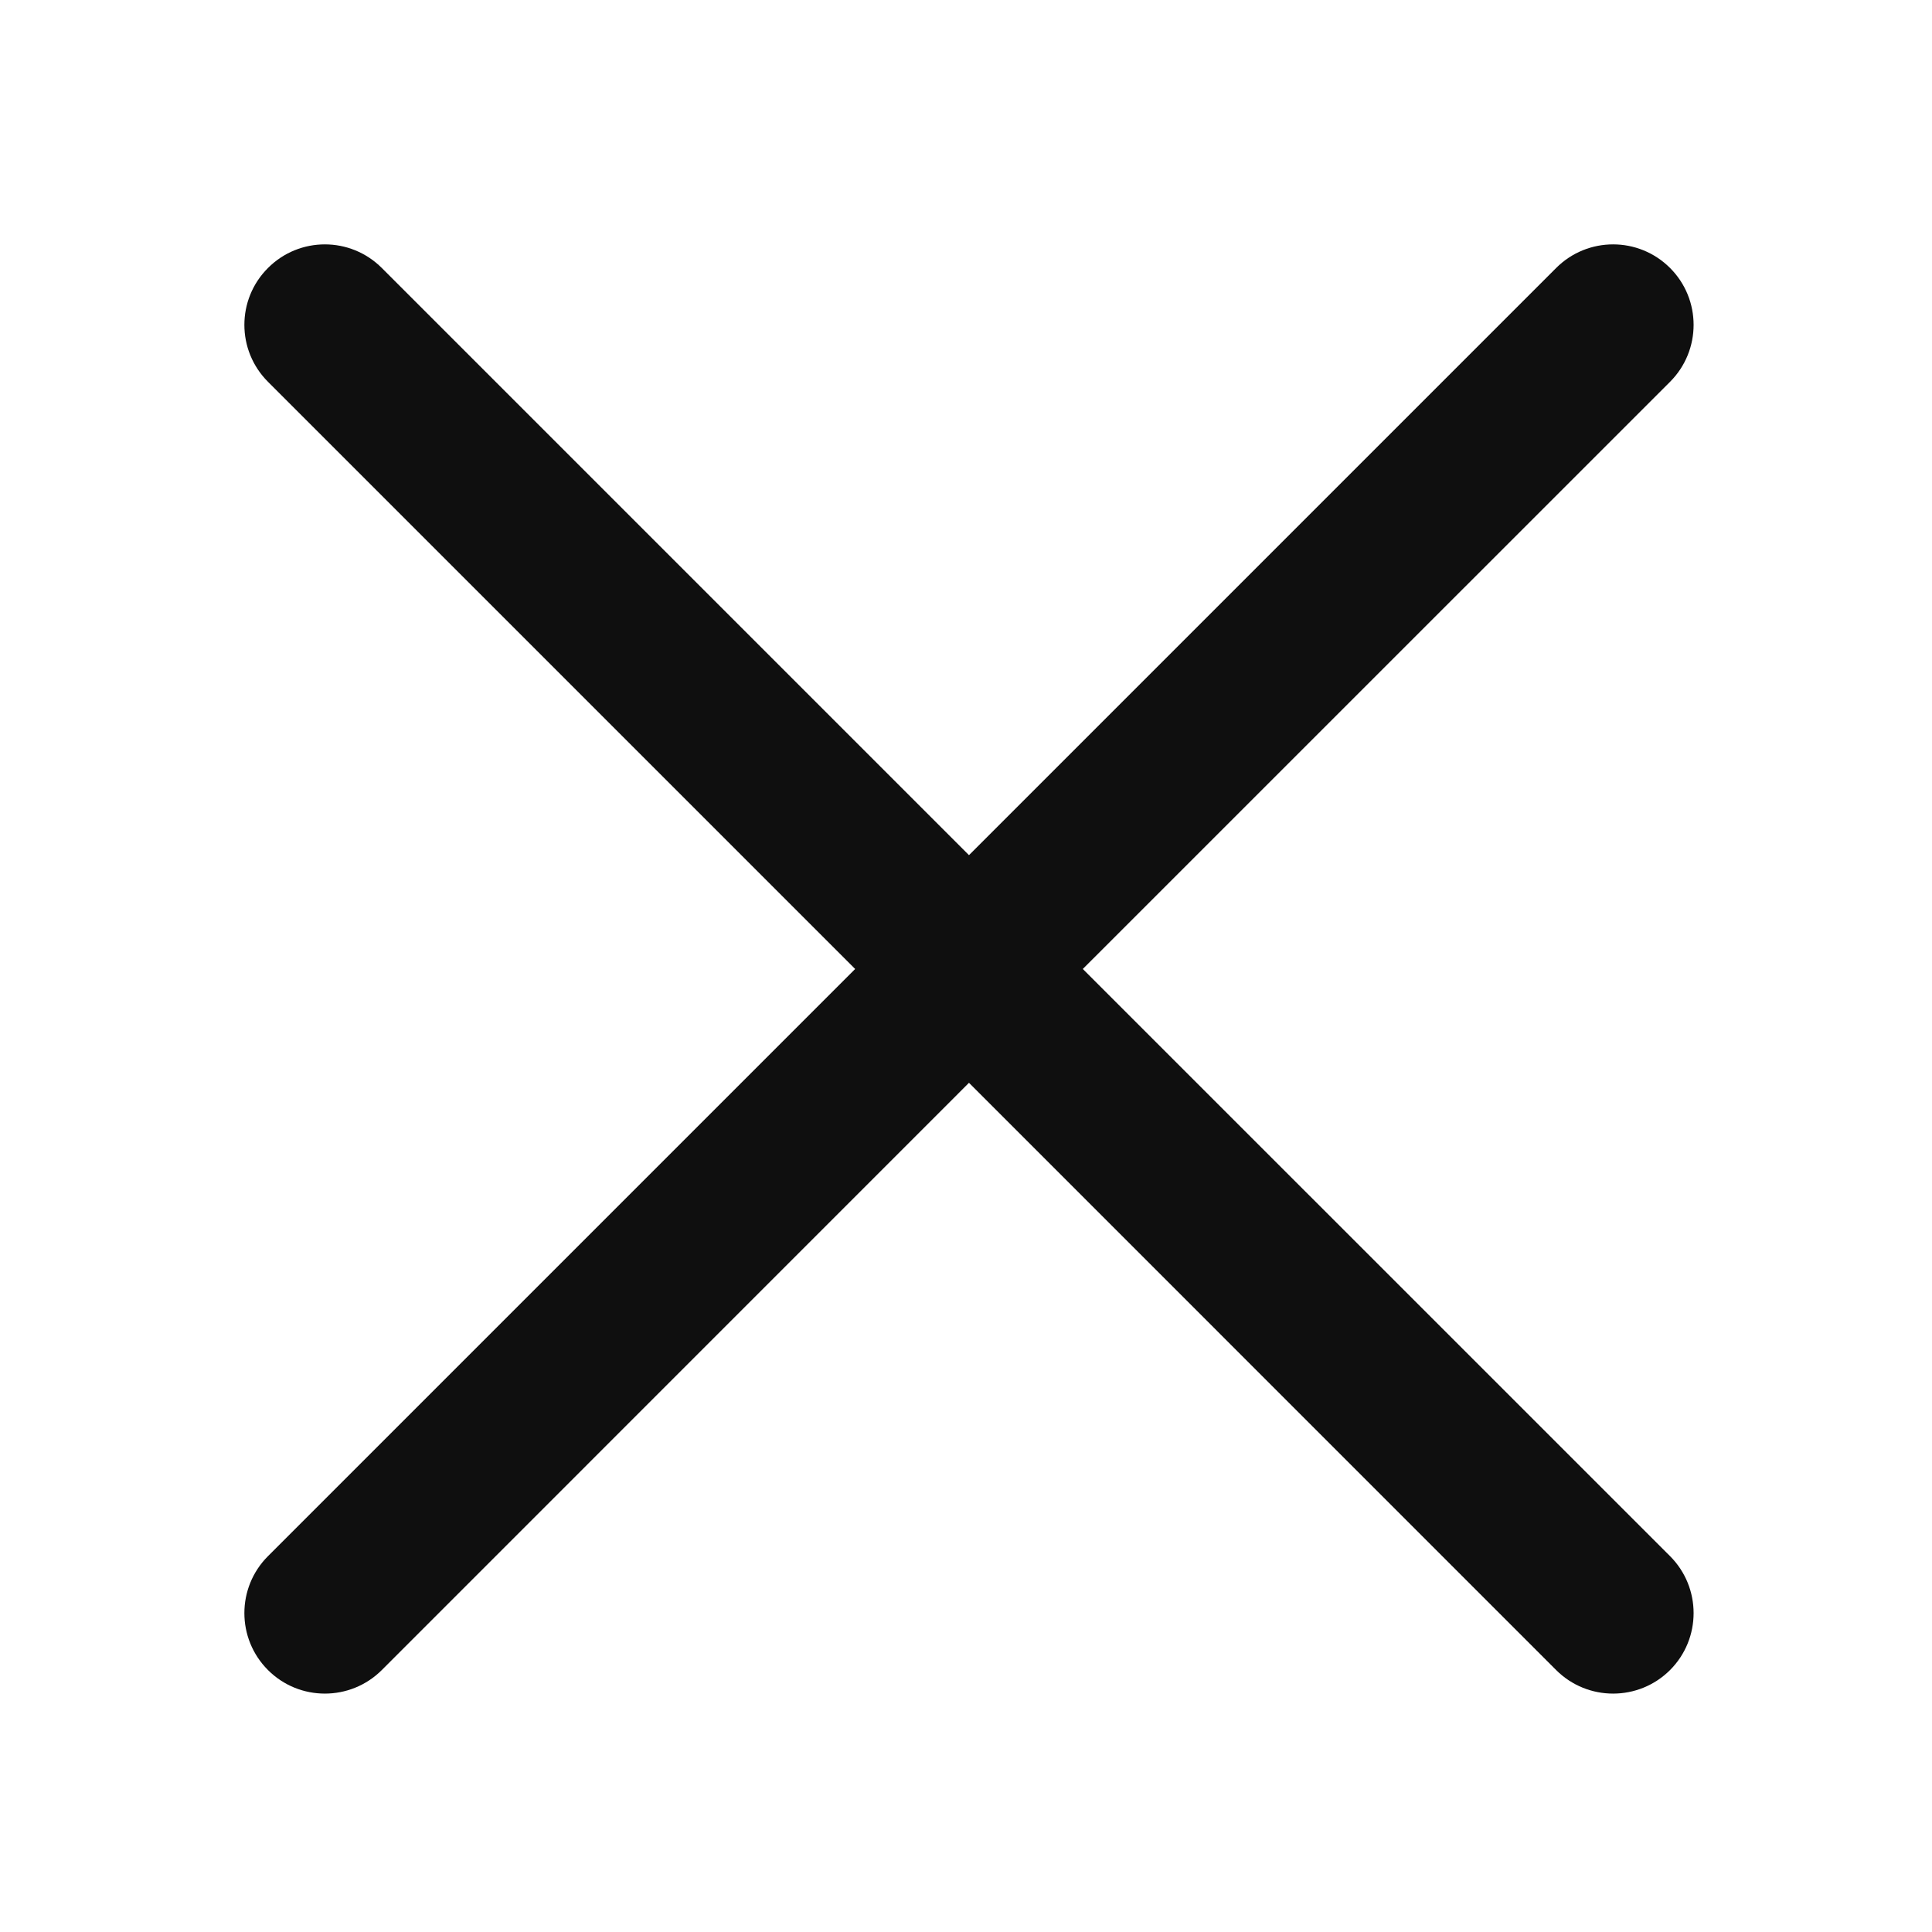
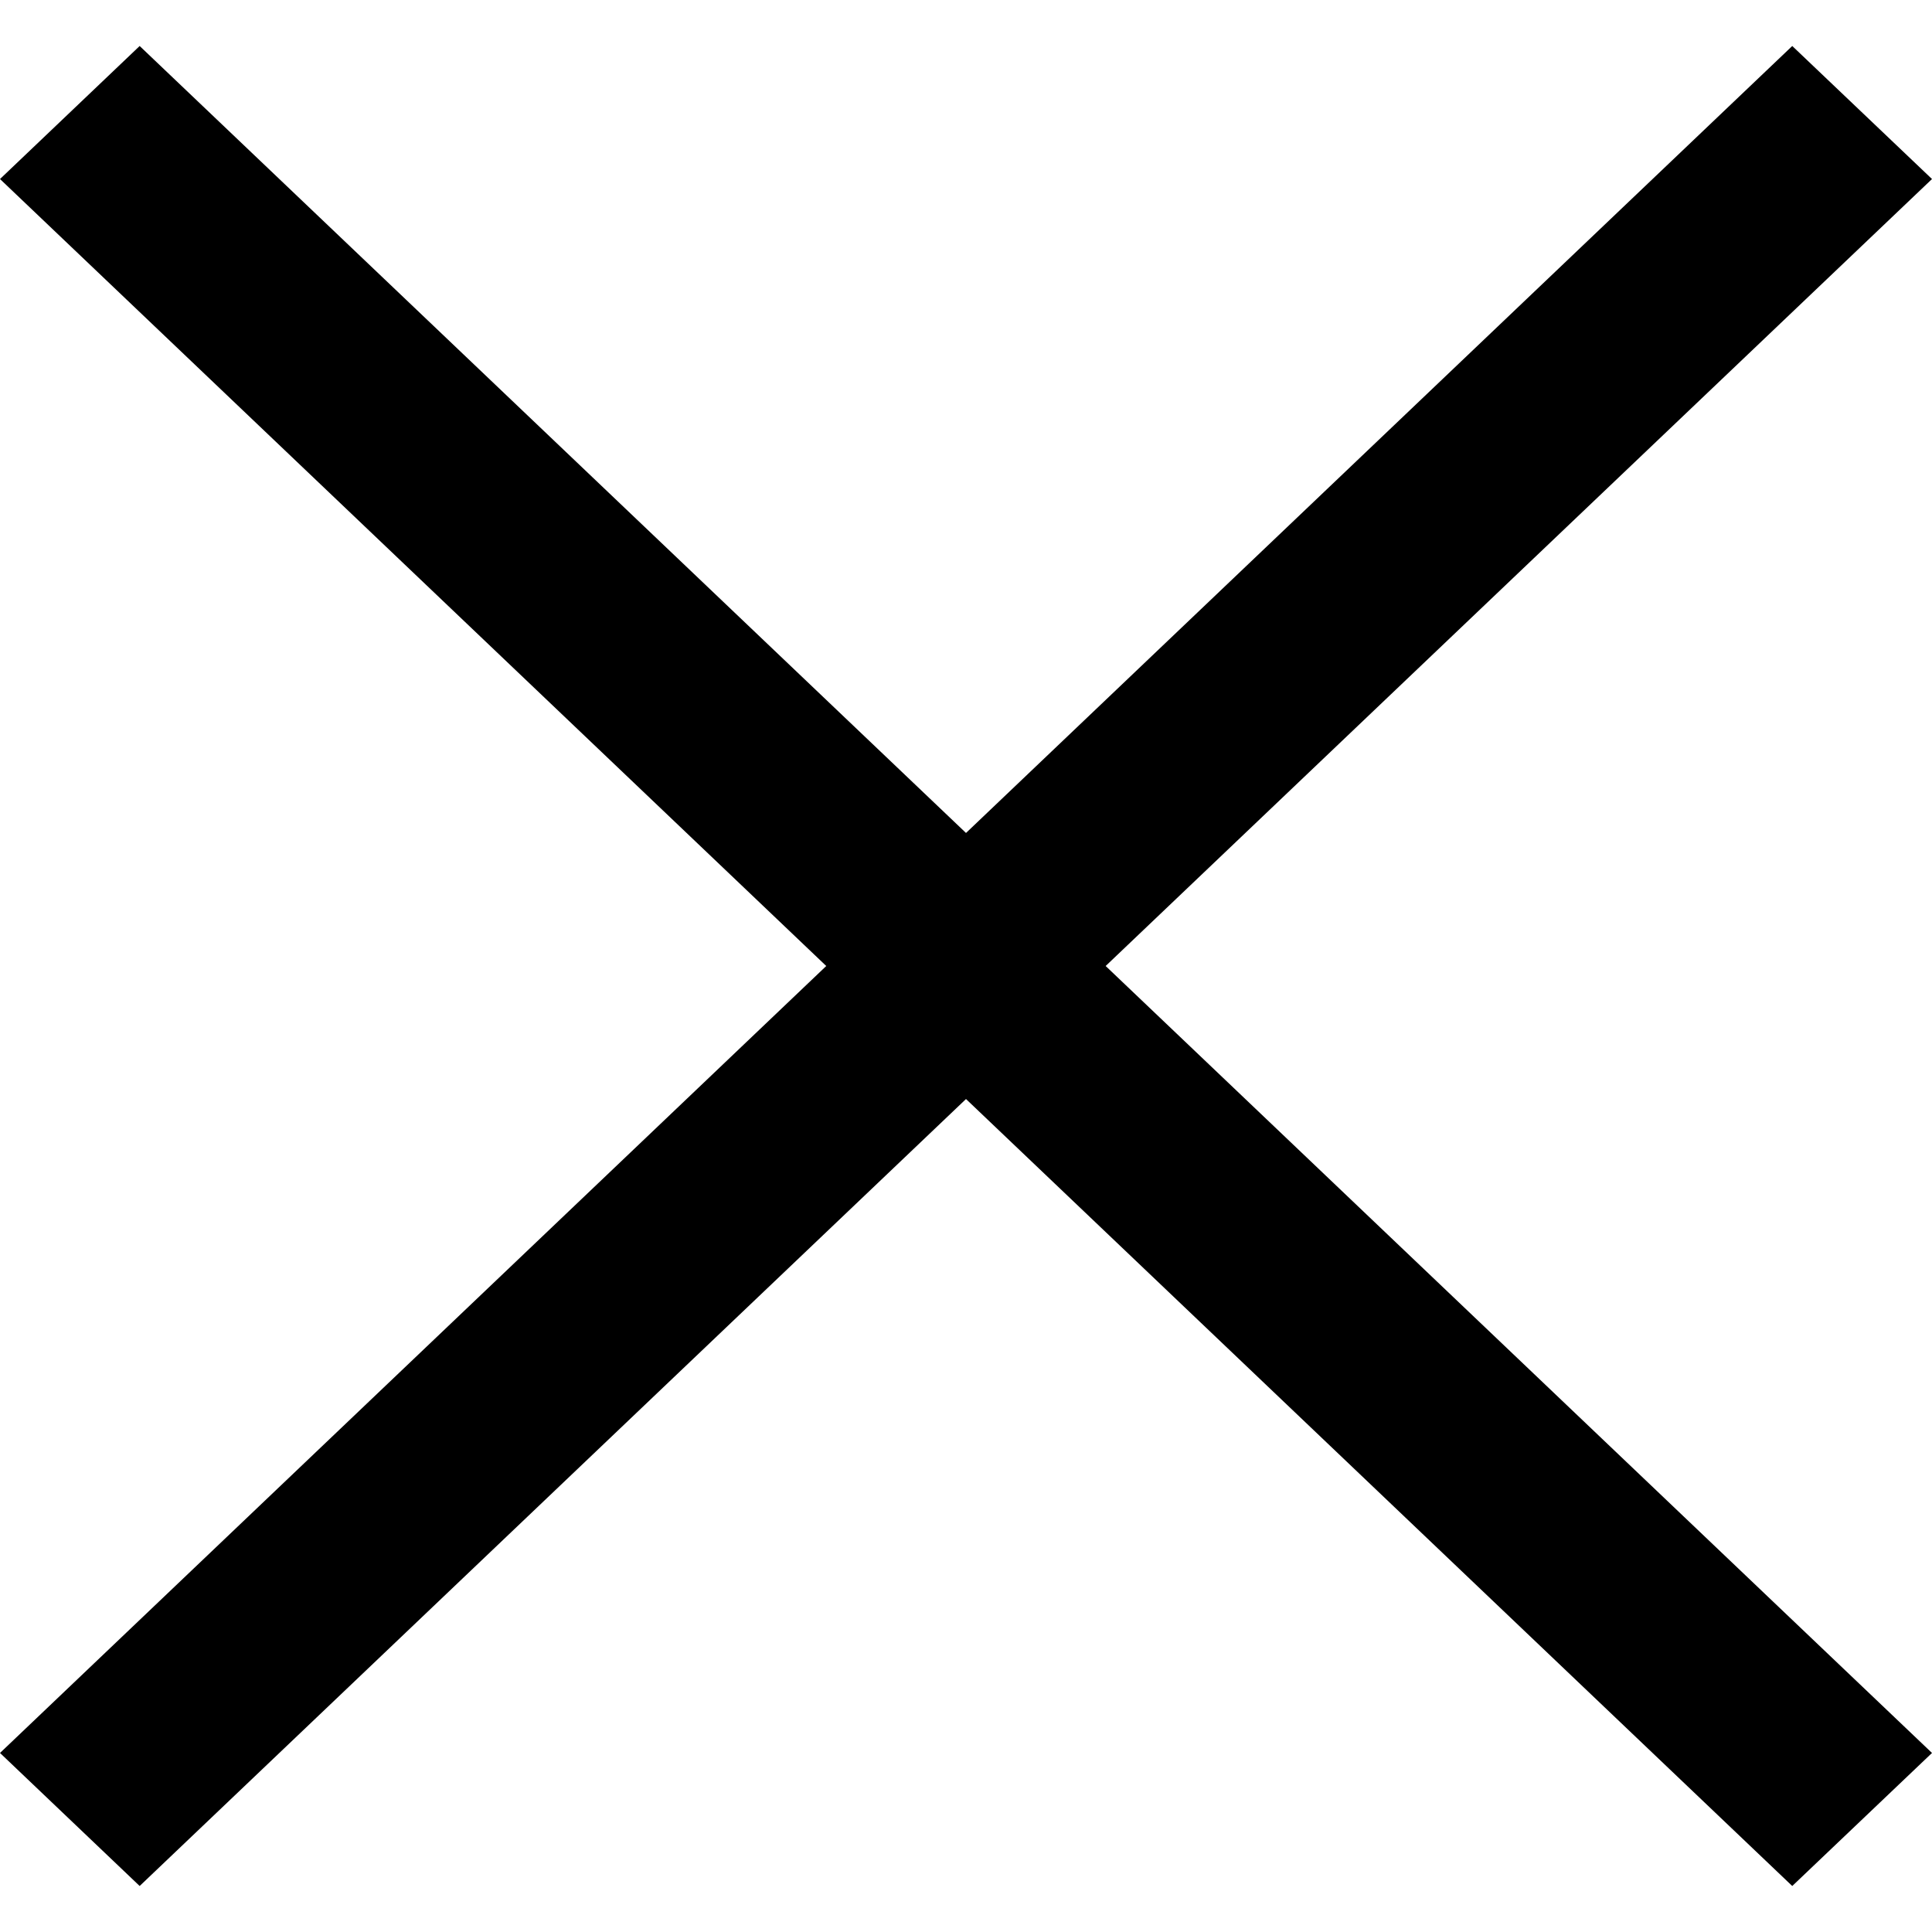
- <svg xmlns="http://www.w3.org/2000/svg" width="800px" height="800px" viewBox="0 0 24 24" fill="none">
-   <path d="M20.746 3.329C20.355 2.938 19.722 2.938 19.331 3.329L12.037 10.623L4.743 3.329C4.352 2.938 3.719 2.938 3.329 3.329C2.938 3.719 2.938 4.352 3.329 4.743L10.623 12.037L3.329 19.331C2.938 19.722 2.938 20.355 3.329 20.746C3.719 21.136 4.352 21.136 4.743 20.746L12.037 13.451L19.331 20.746C19.722 21.136 20.355 21.136 20.746 20.746C21.136 20.355 21.136 19.722 20.746 19.331L13.451 12.037L20.746 4.743C21.136 4.352 21.136 3.719 20.746 3.329Z" fill="#0F0F0F" />
+ <svg xmlns="http://www.w3.org/2000/svg" width="256px" height="256px" viewBox="0 -0.5 21 21" version="1.1" fill="#000000">
+   <g id="SVGRepo_bgCarrier" stroke-width="0" />
+   <g id="SVGRepo_tracerCarrier" stroke-linecap="round" stroke-linejoin="round" />
+   <g id="SVGRepo_iconCarrier">
+     <defs> </defs>
+     <g id="Page-1" stroke="none" stroke-width="1" fill="none" fill-rule="evenodd">
+       <g id="Dribbble-Light-Preview" transform="translate(-419, -240)" fill="#000000">
+         <g id="icons" transform="translate(56, 160)">
+           <polygon id="close-[#1511]" points="375.018 90 384 98.554 382.481 100 373.5 91.446 364.518 100 363 98.554 371.981 90 363 81.446 364.518 80 373.5 88.554 382.481 80 384 81.446"> </polygon>
+         </g>
+       </g>
+     </g>
+   </g>
</svg>
